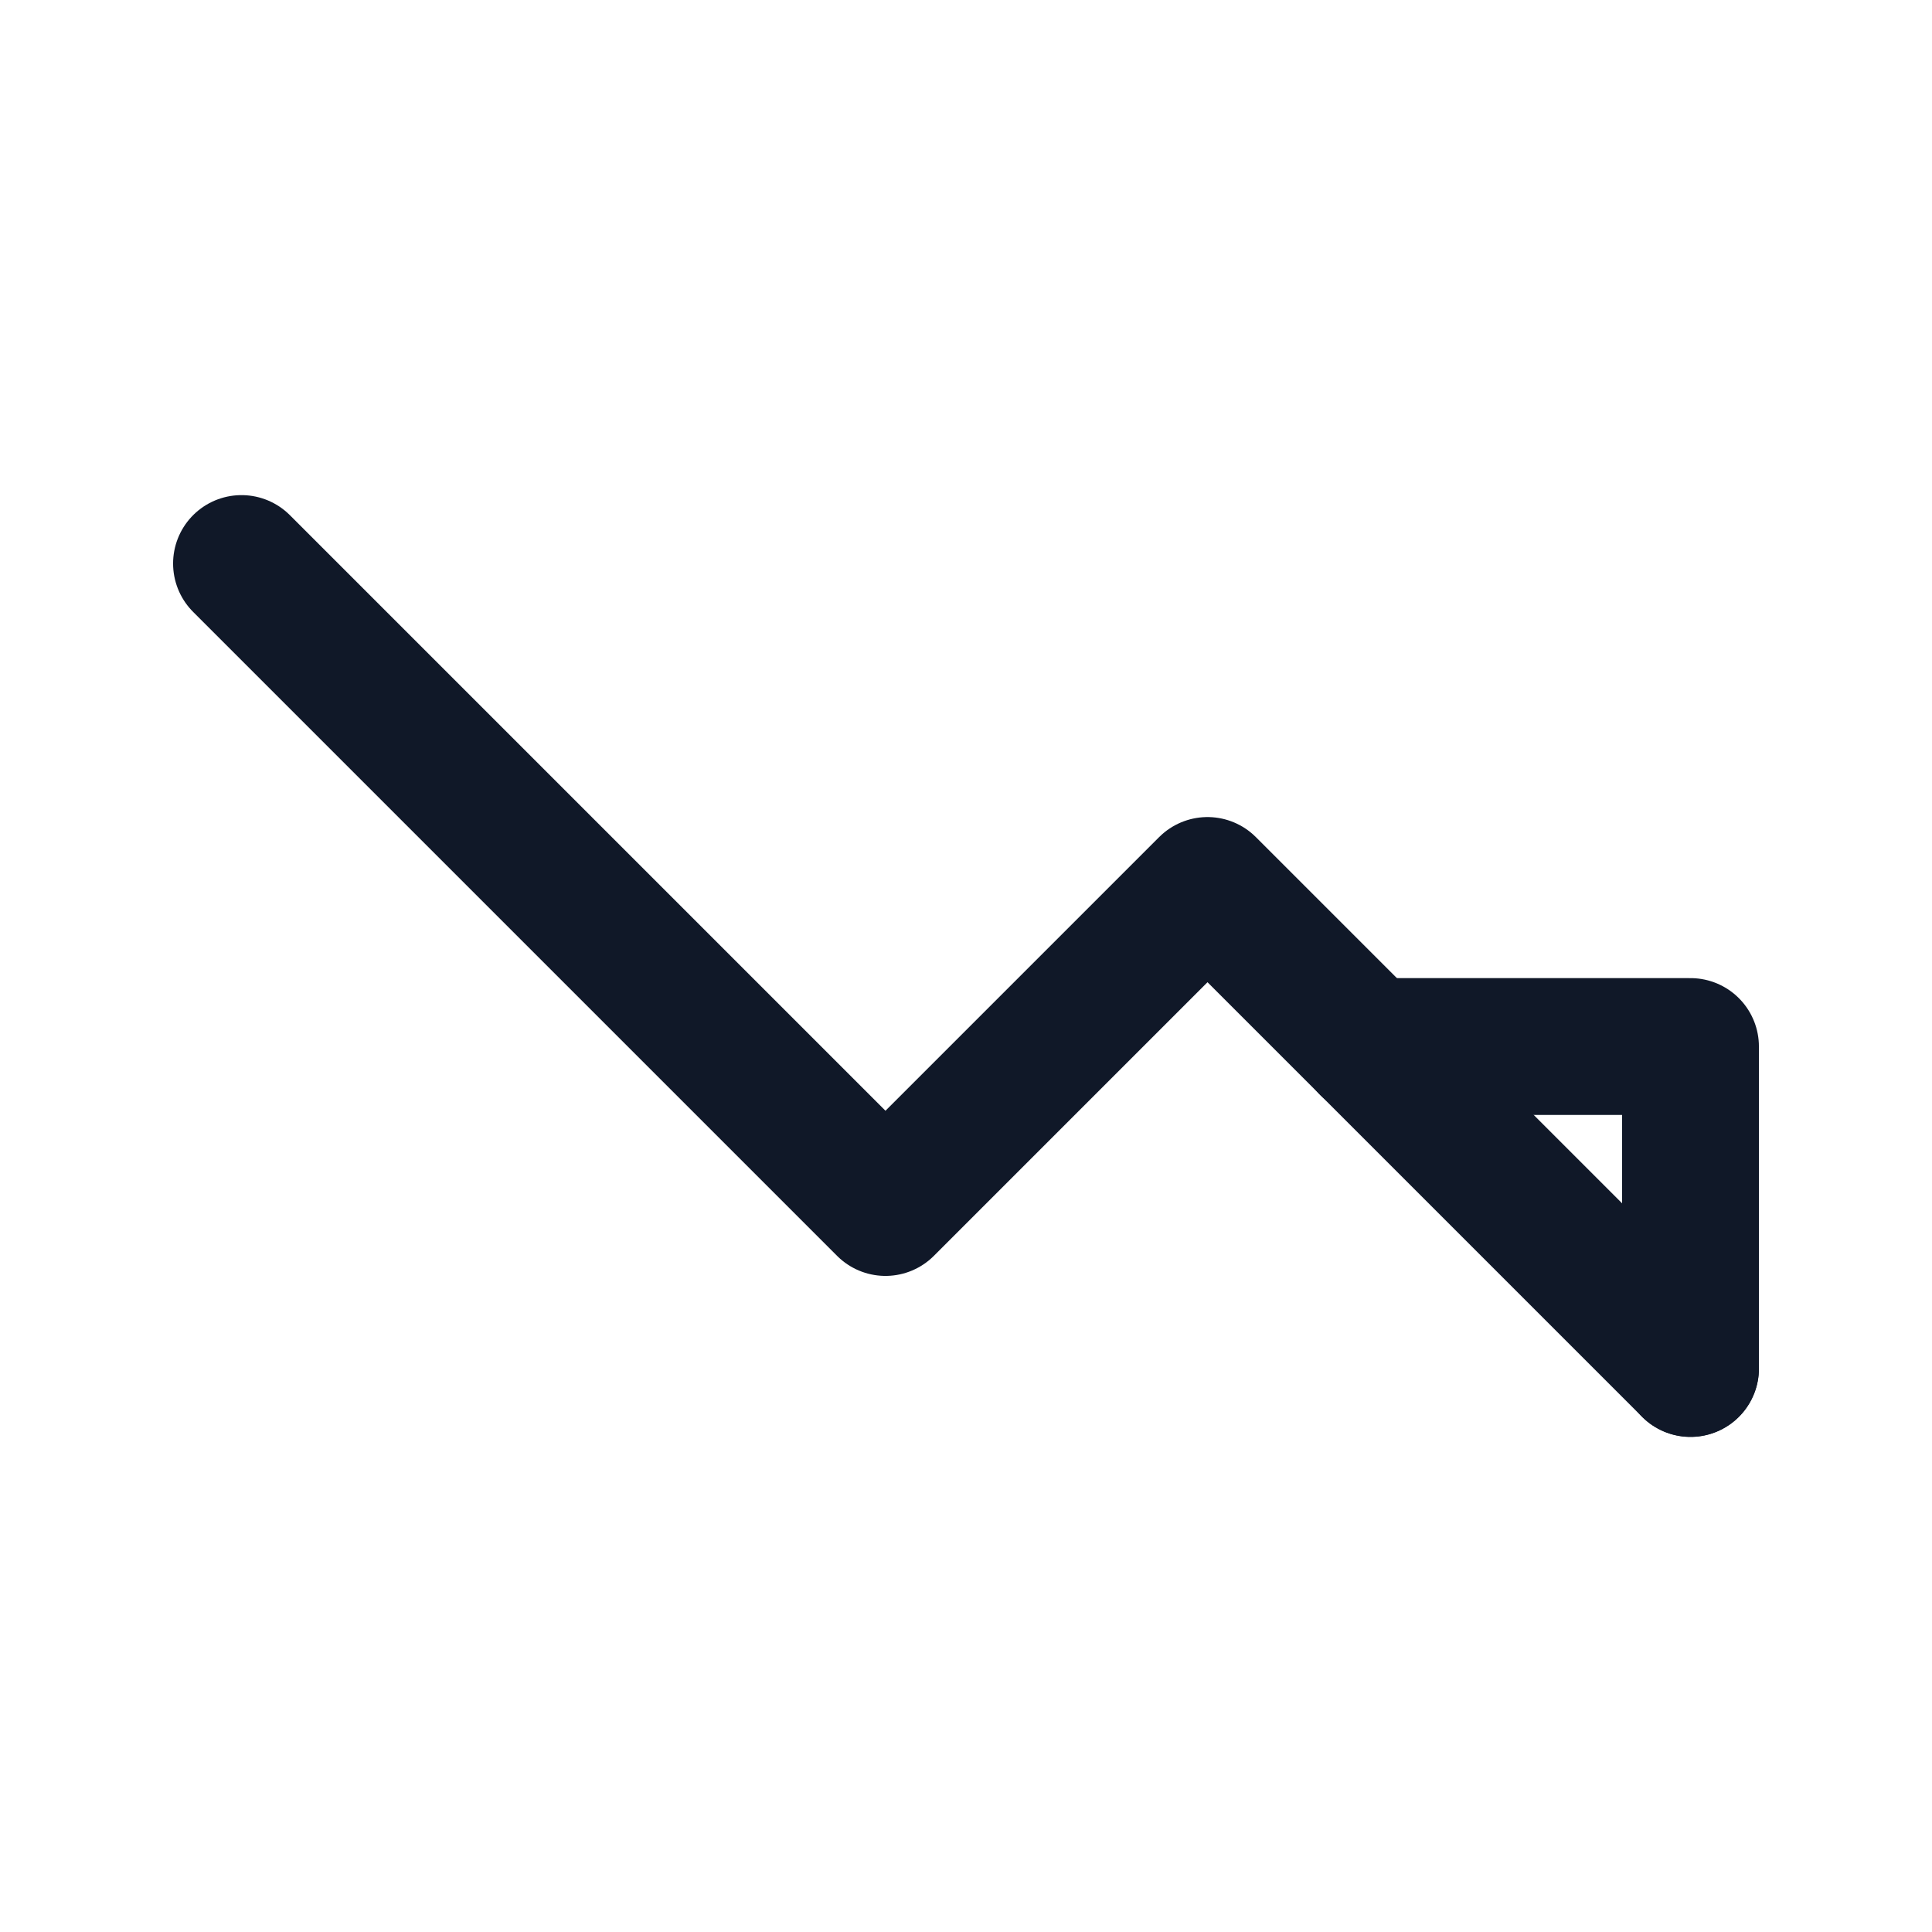
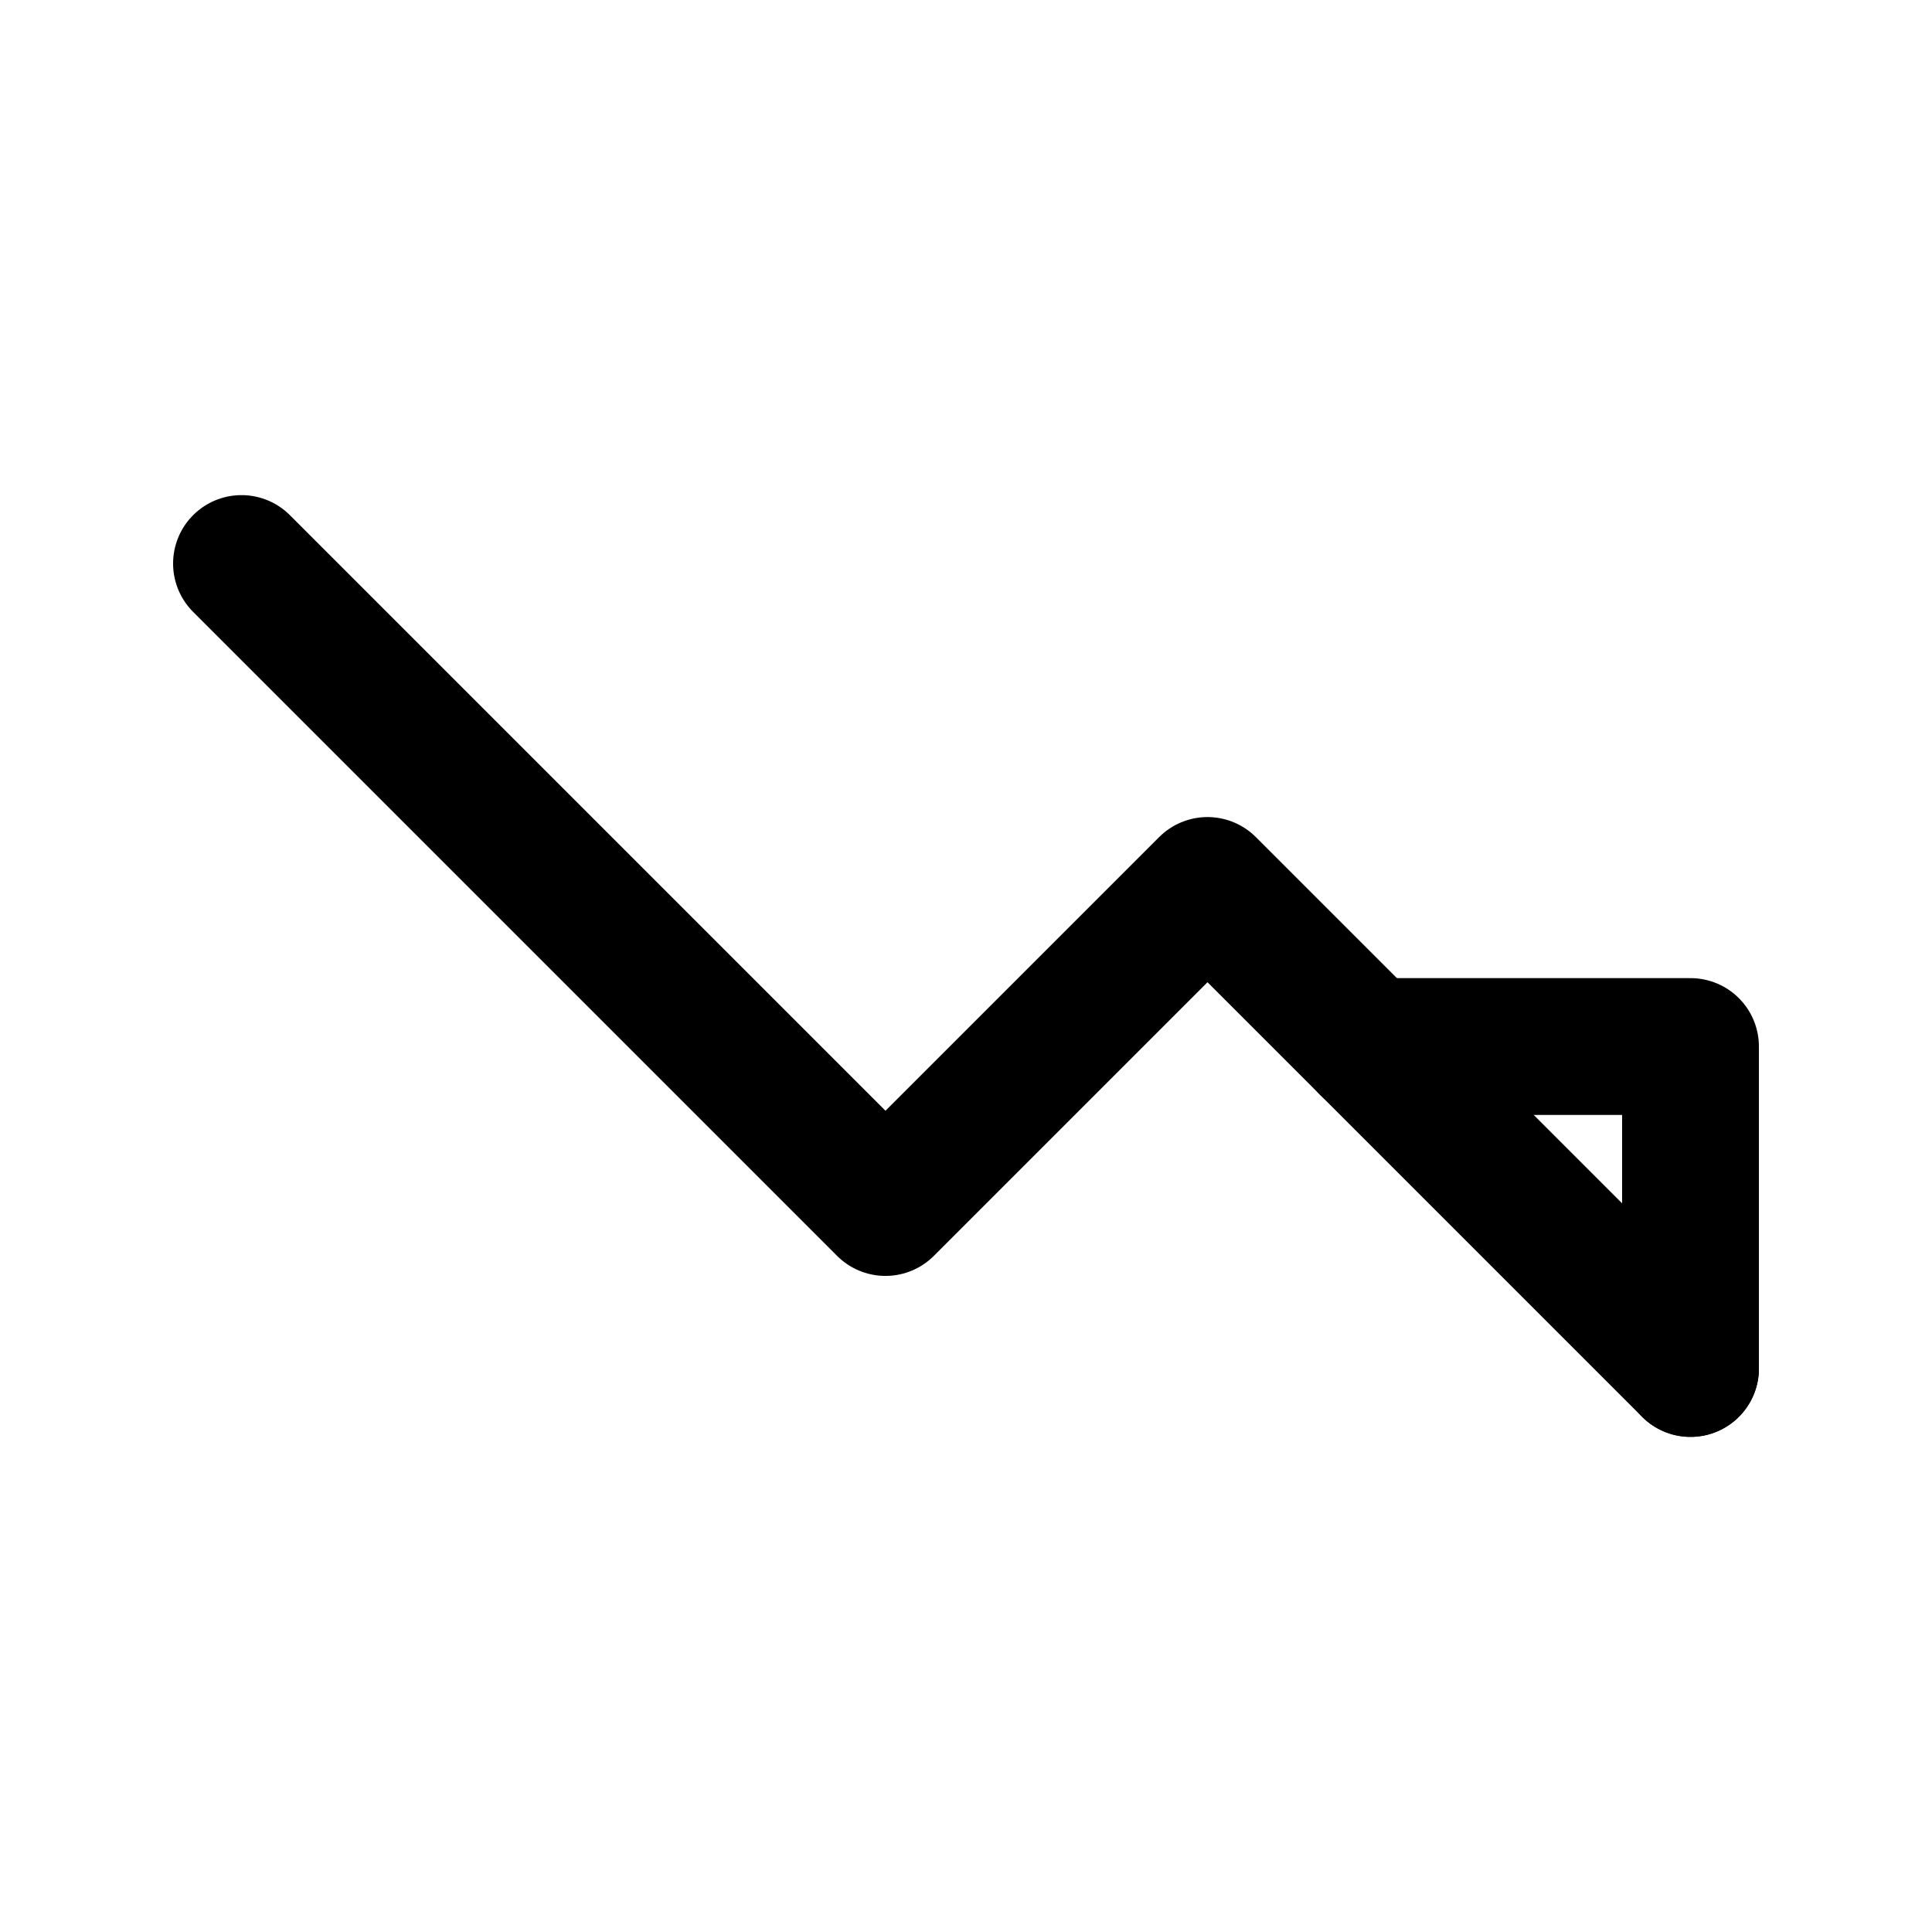
<svg xmlns="http://www.w3.org/2000/svg" width="22" height="22" viewBox="0 0 22 22" fill="none">
-   <path d="M2.75 6.417L10.083 13.75L13.75 10.083L19.25 15.583" stroke="#101828" stroke-width="1.558" stroke-linecap="round" stroke-linejoin="round" />
-   <path d="M19.25 15.583V11.917H15.583" stroke="#101828" stroke-width="1.558" stroke-linecap="round" stroke-linejoin="round" />
+   <path d="M2.75 6.417L10.083 13.75L13.75 10.083L19.25 15.583" stroke="currentColor" stroke-width="1.558" stroke-linecap="round" stroke-linejoin="round" />
+   <path d="M19.25 15.583V11.917H15.583" stroke="currentColor" stroke-width="1.558" stroke-linecap="round" stroke-linejoin="round" />
</svg>
